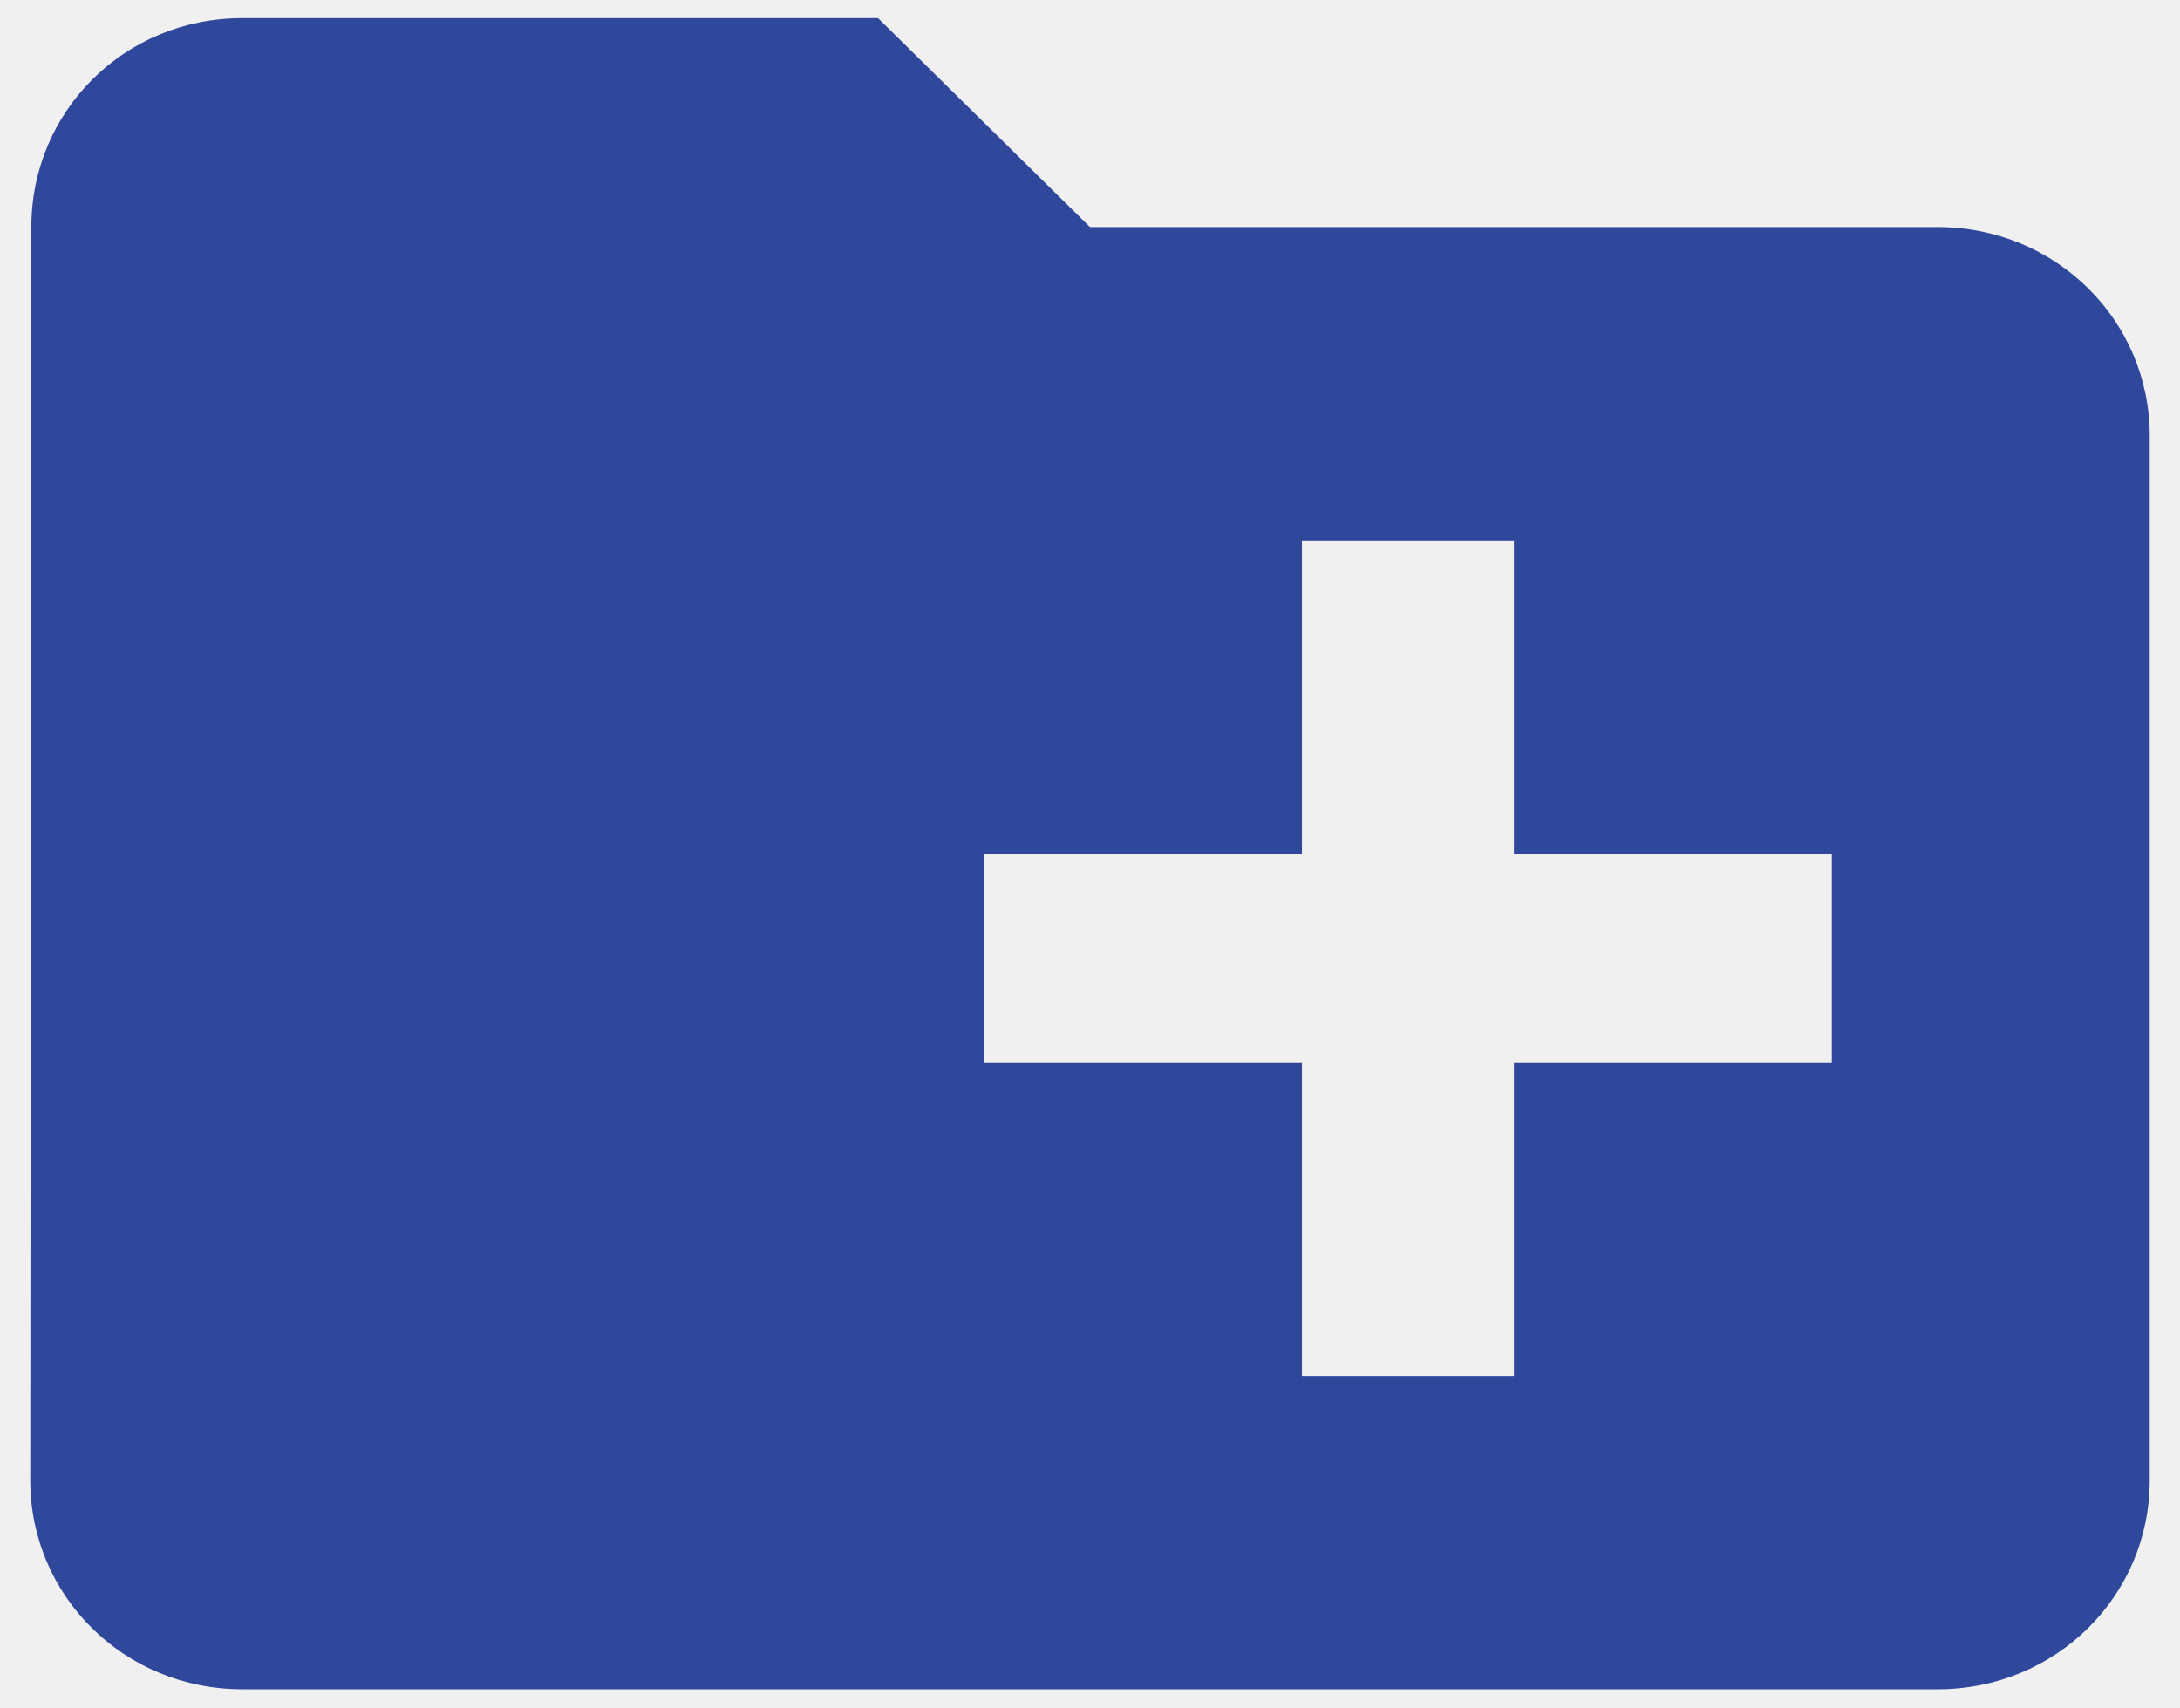
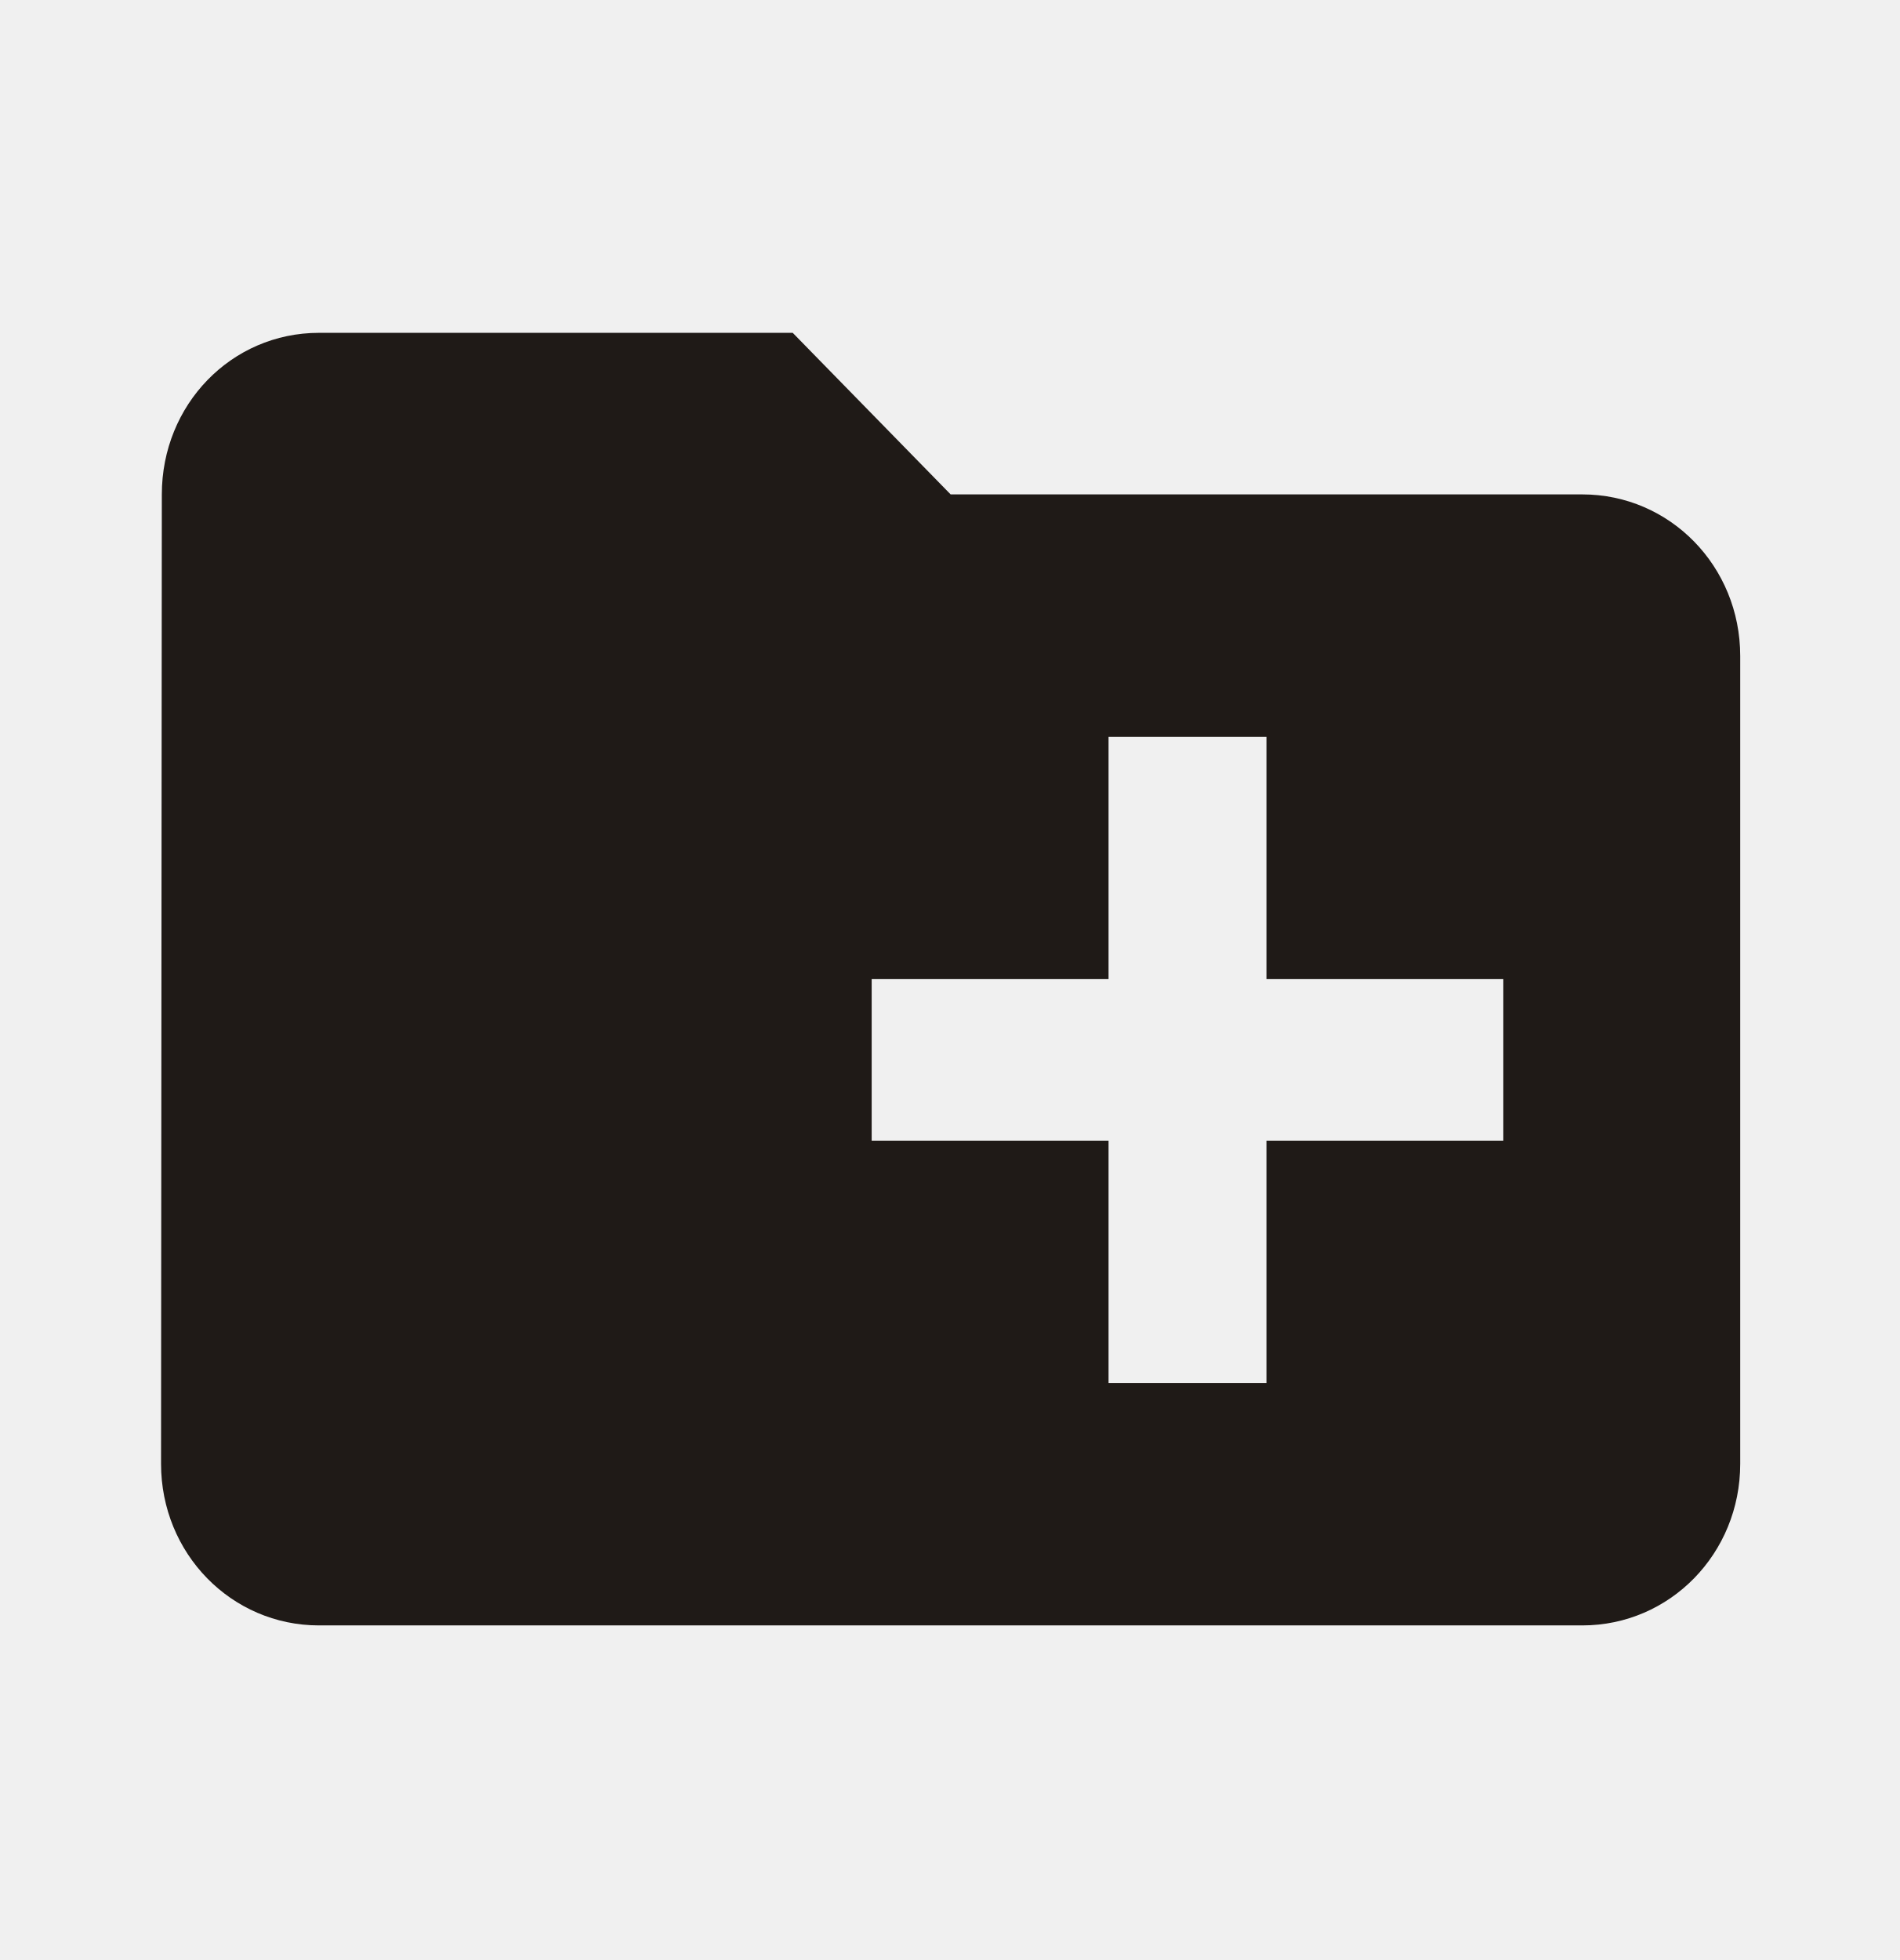
- <svg xmlns="http://www.w3.org/2000/svg" width="60" height="47" viewBox="0 0 60 47" fill="none">
-   <path d="M53.333 6.25H30L24.167 0.5H6.667C3.429 0.5 0.863 3.059 0.863 6.25L0.833 40.75C0.833 43.941 3.429 46.5 6.667 46.5H53.333C56.571 46.5 59.167 43.941 59.167 40.75V12C59.167 8.809 56.571 6.25 53.333 6.25ZM50.417 29.25H41.667V37.875H35.833V29.25H27.083V23.5H35.833V14.875H41.667V23.5H50.417V29.25Z" fill="#30489C" />
+ <svg xmlns="http://www.w3.org/2000/svg" width="63" height="65" viewBox="0 0 63 65" fill="none">
+   <g clip-path="url(#clip0_4809_2992)">
+     <path d="M52.486 16.396H31.533L26.295 11.038H10.58C7.673 11.038 5.368 13.422 5.368 16.396L5.342 48.545C5.342 51.519 7.673 53.904 10.58 53.904H52.486C55.393 53.904 57.724 51.519 57.724 48.545V21.755C57.724 18.781 55.393 16.396 52.486 16.396ZM49.866 37.829H42.009V45.866H36.771V37.829H28.914V32.471H36.771V24.434H42.009V32.471H49.866V37.829Z" fill="#1F1A17" />
+   </g>
+   <defs>
+     <clipPath id="clip0_4809_2992">
+       <rect width="62.858" height="64.298" fill="white" transform="translate(0.103516 0.321777)" />
+     </clipPath>
+   </defs>
</svg>
